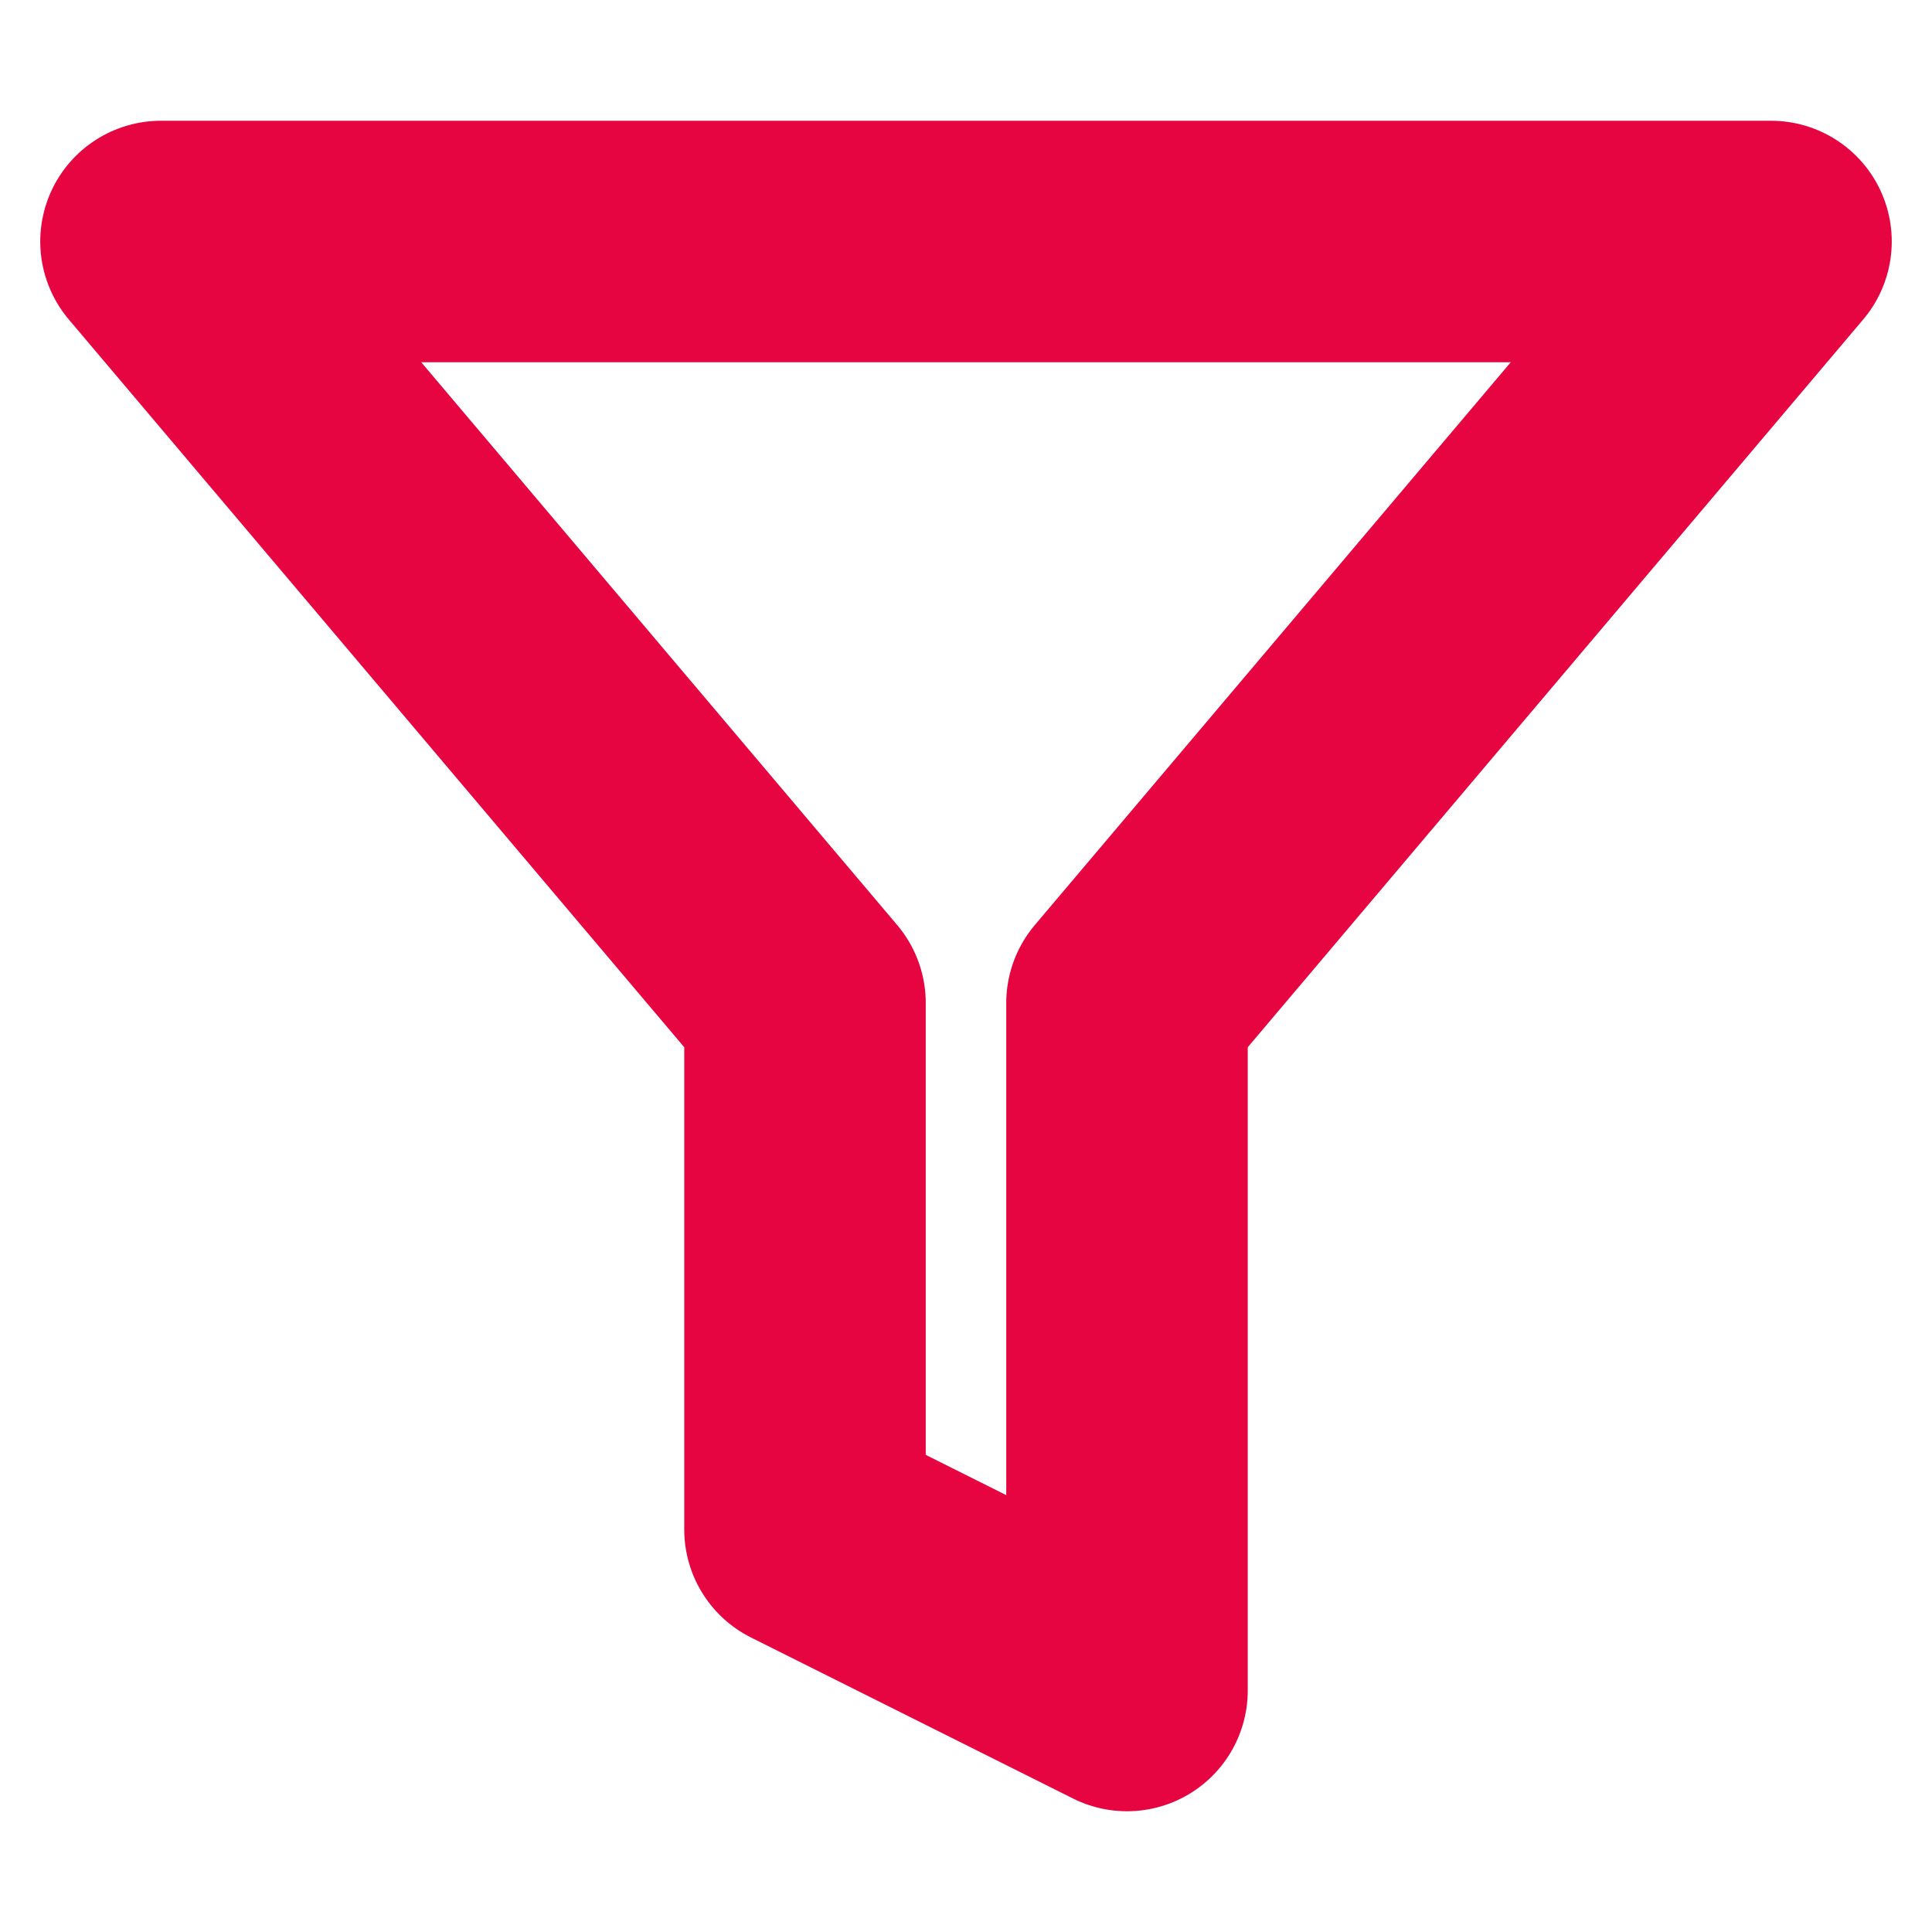
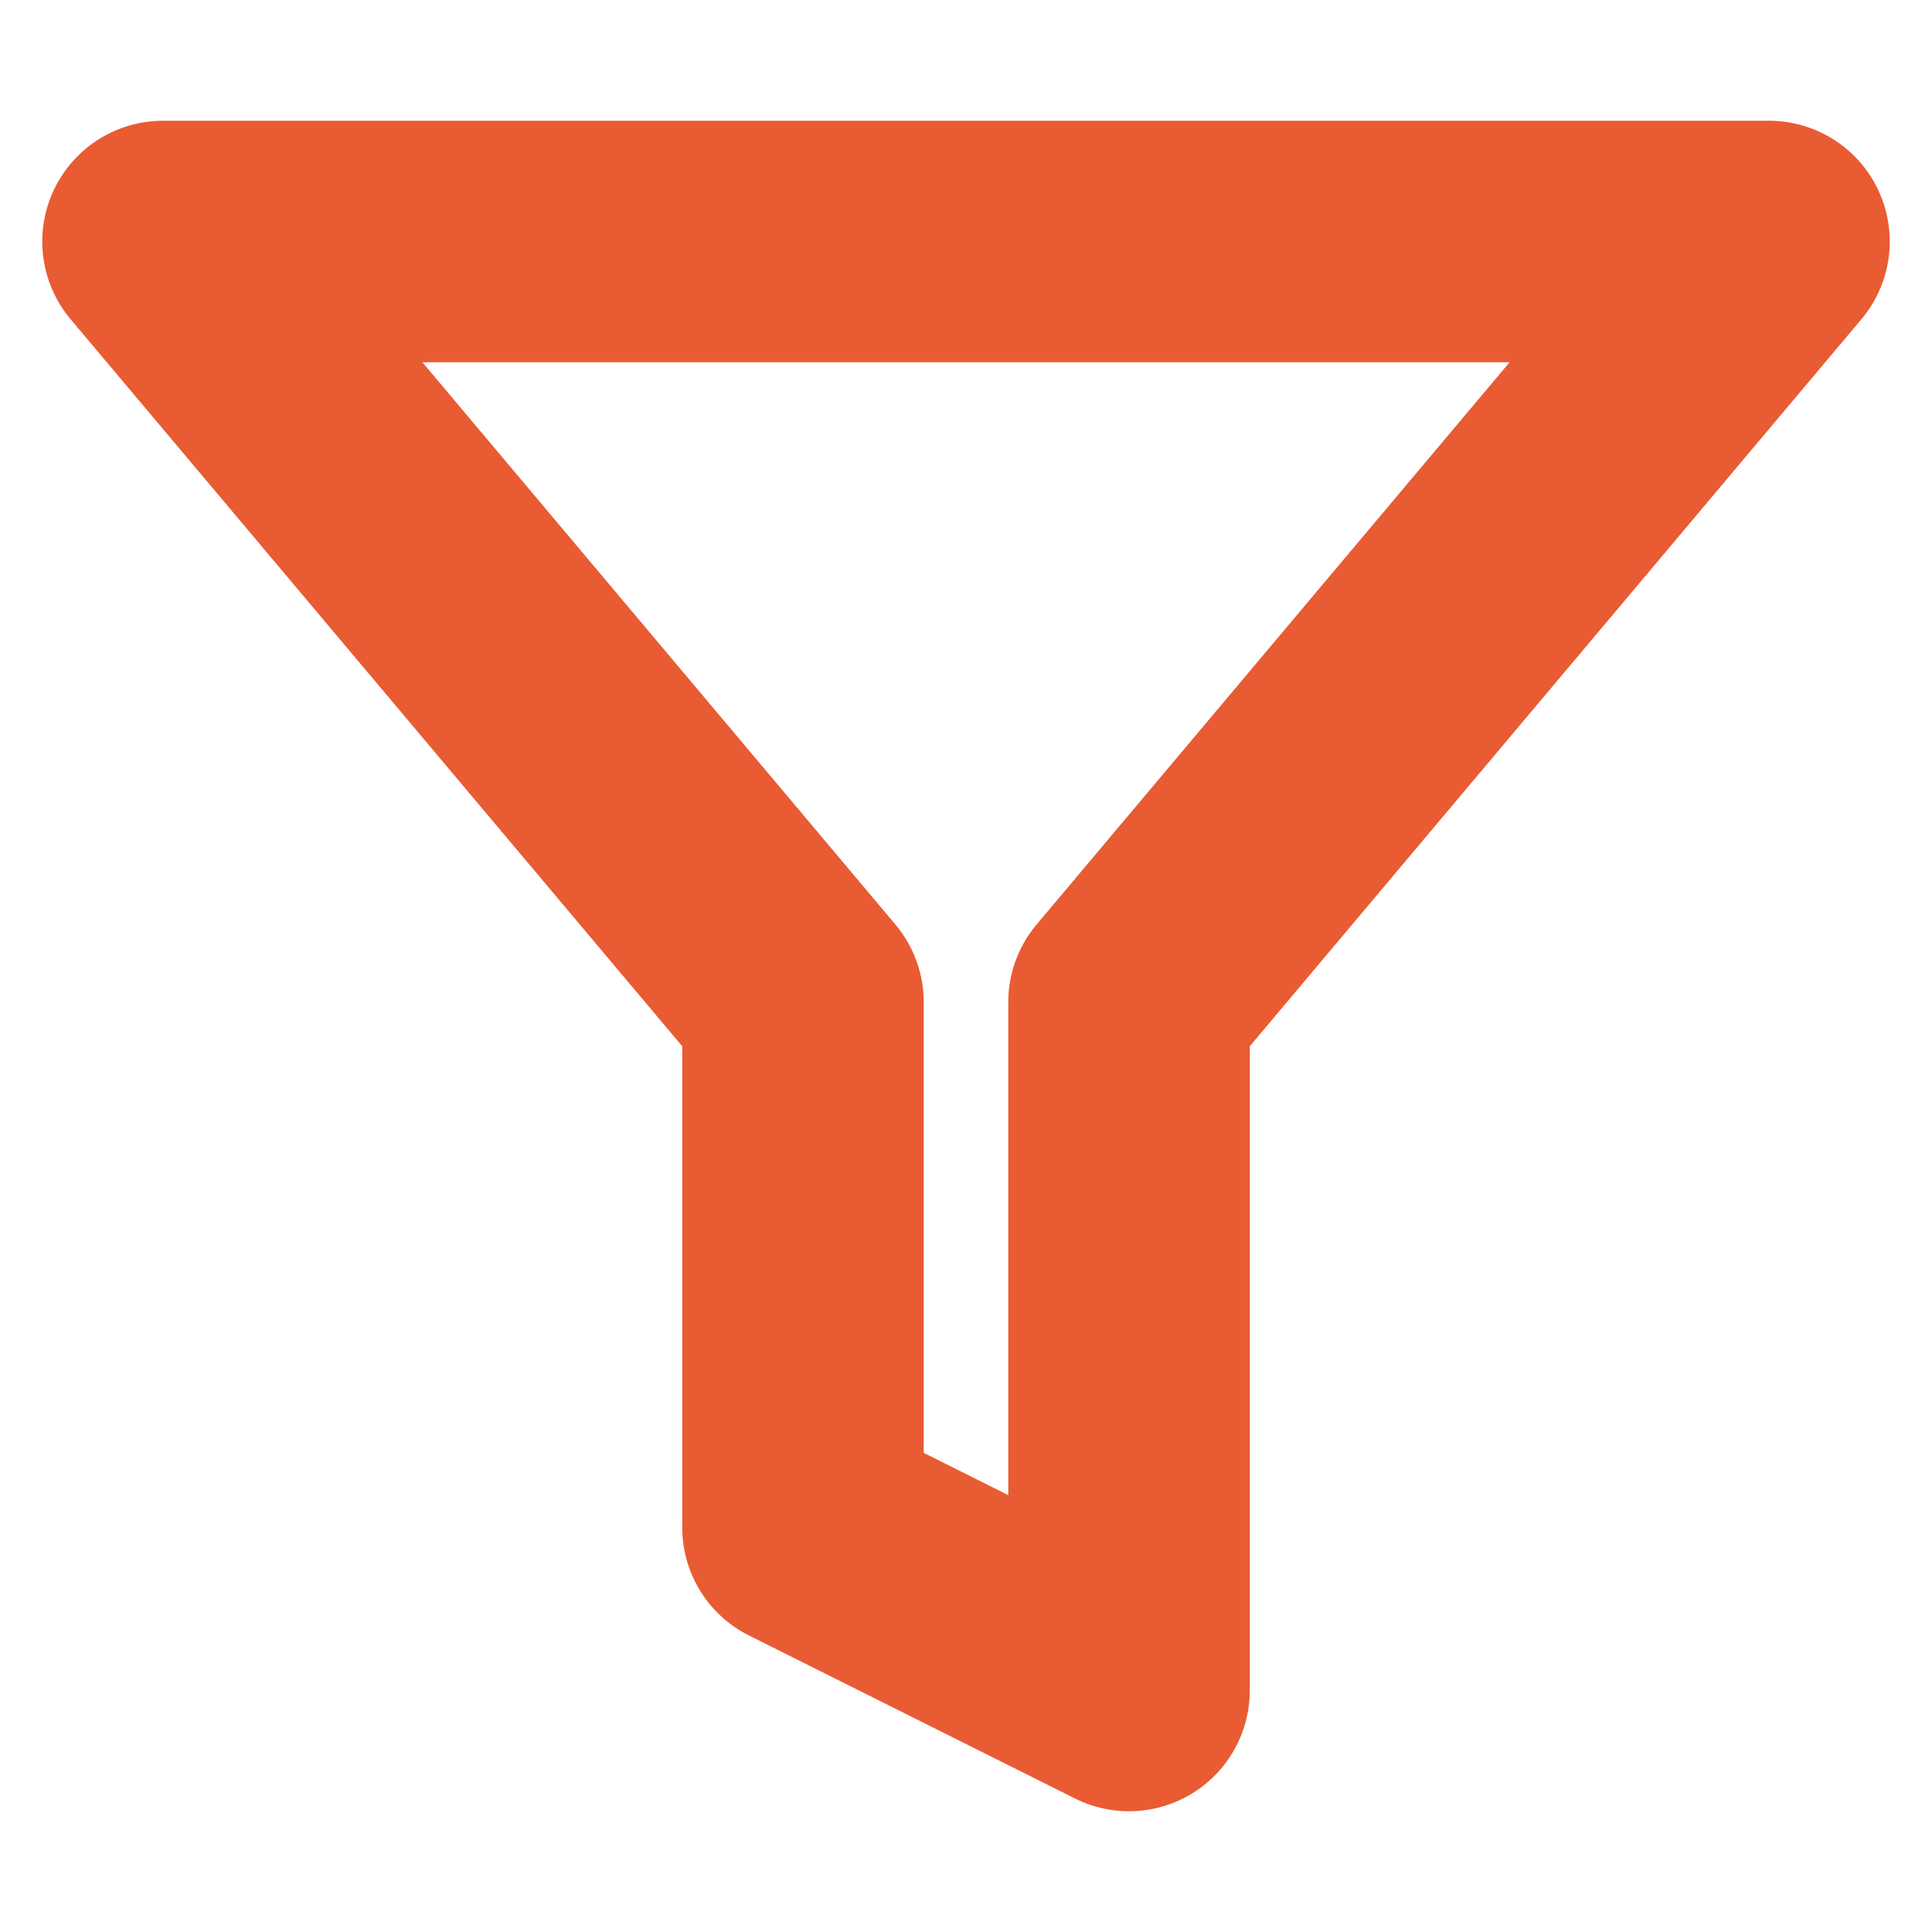
- <svg xmlns="http://www.w3.org/2000/svg" width="32" height="32" viewBox="0 0 24 24" fill="none" stroke="#e60540" stroke-width="3" stroke-linecap="round" stroke-linejoin="round" class="feather feather-filter">
-   <polygon points="22 3 2 3 10 12.46 10 19 14 21 14 12.46 22 3" />
+ <svg xmlns="http://www.w3.org/2000/svg" version="1.1" id="Capa_1" x="0px" y="0px" viewBox="0 0 32 32" style="enable-background:new 0 0 32 32;" xml:space="preserve">
+   <style type="text/css">
+ 	.st0{fill:none;stroke:#E95B33;stroke-width:4;stroke-linecap:round;stroke-linejoin:round;stroke-miterlimit:5.333;}
+ </style>
+   <polygon class="st0" points="29.3,4 2.7,4 13.3,16.6 13.3,25.3 18.7,28 18.7,16.6 " />
</svg>
